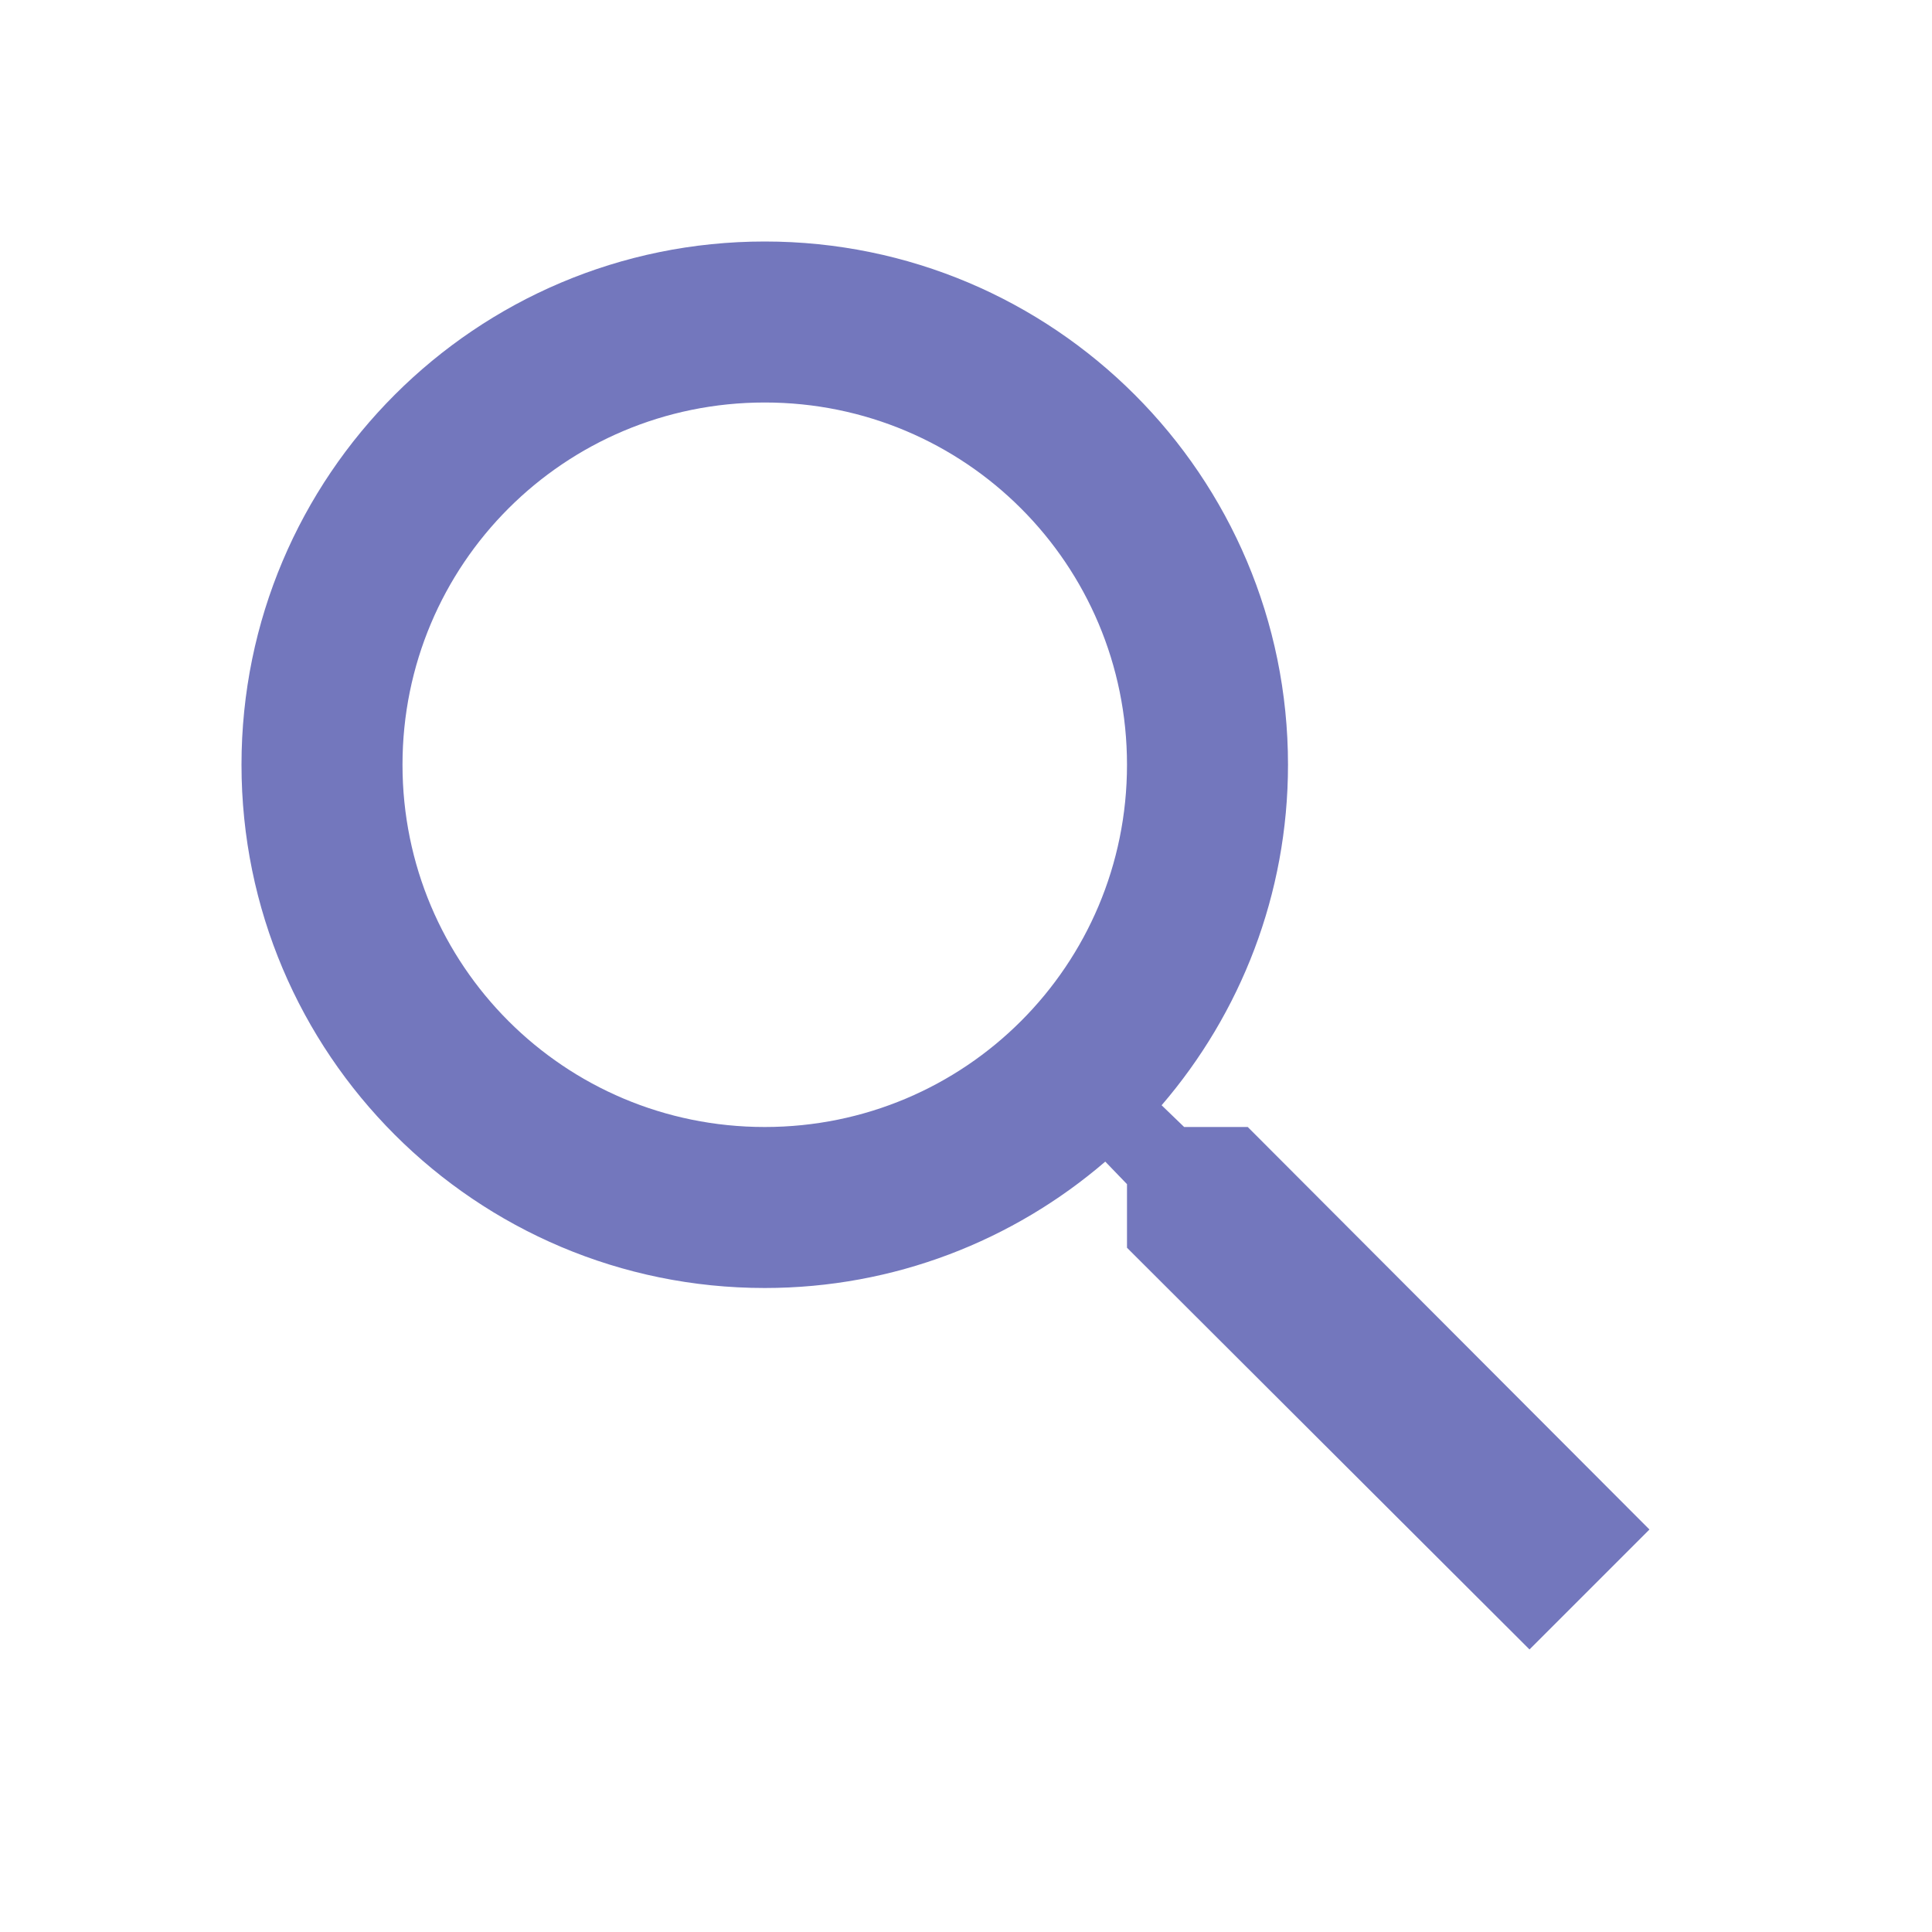
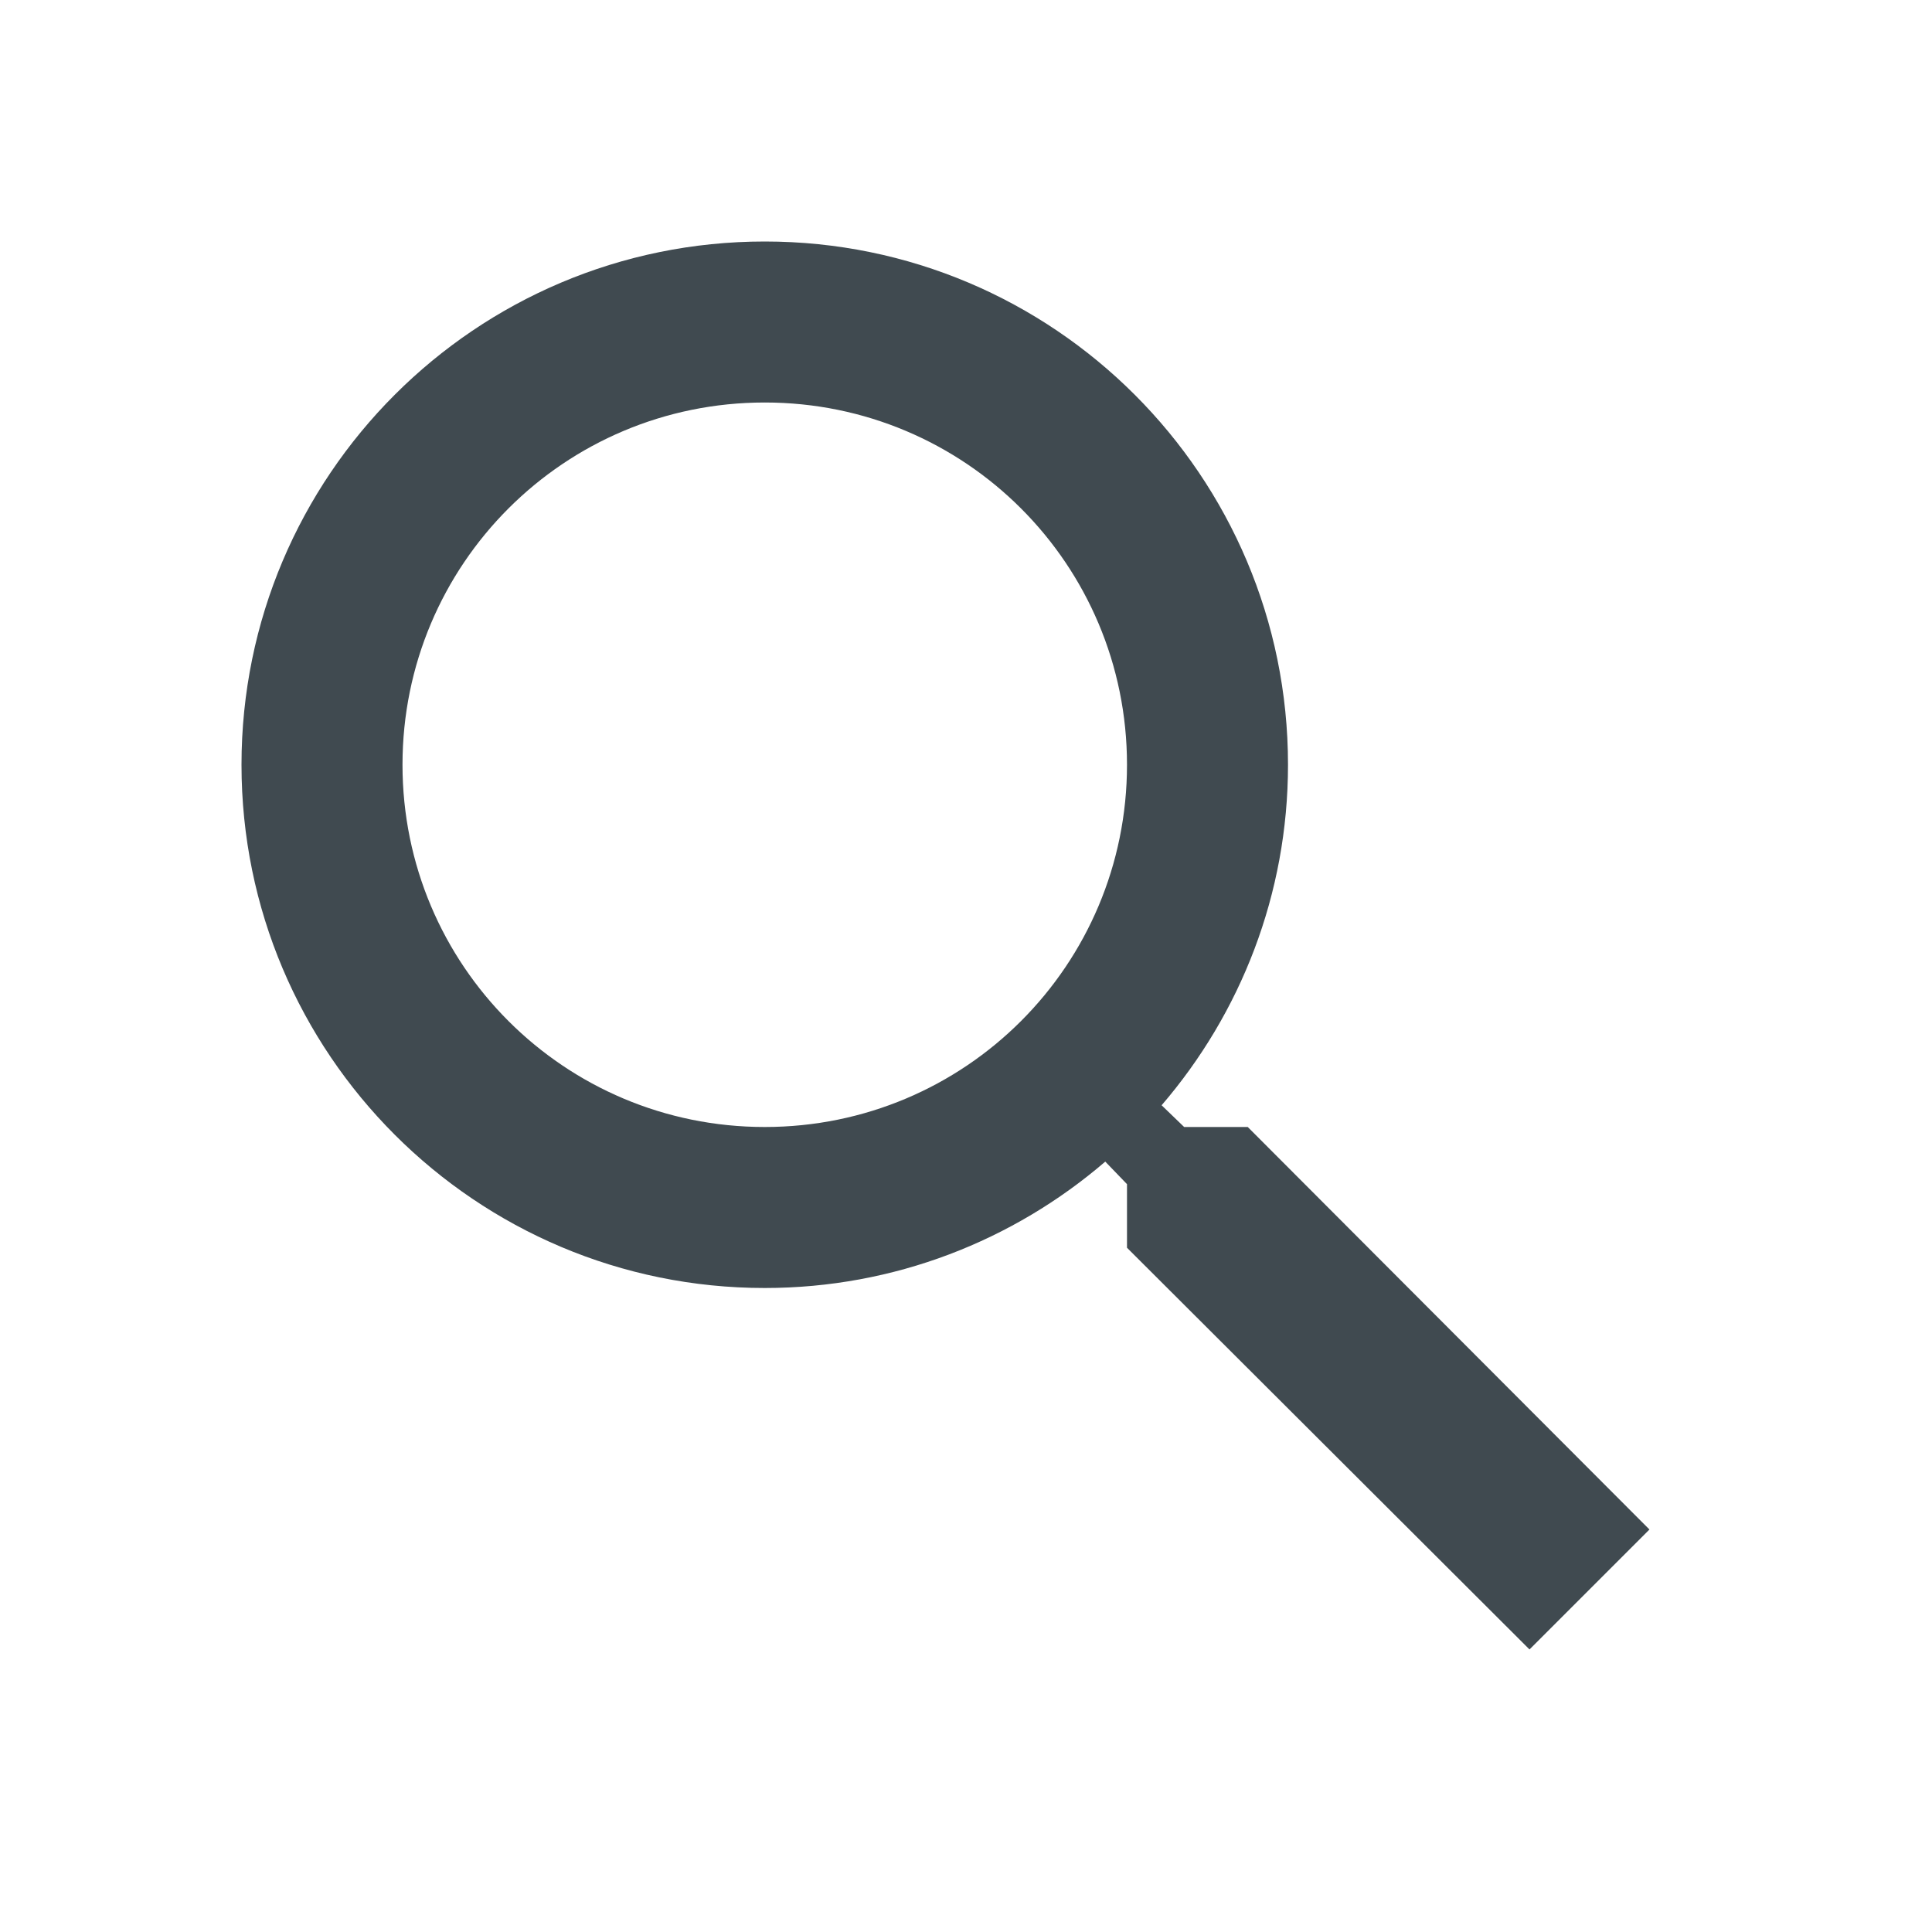
<svg xmlns="http://www.w3.org/2000/svg" height="24" viewBox="0 0 24 24" width="24">
  <style type="text/css">
-     .search__icon{fill:#7377bd;}
+     .search__icon{fill:#404A50;}
  </style>
  <path class="search__icon" d="M15.5 14h-.79l-.28-.27C15.41 12.59 16 11.11 16 9.5 16 5.91 13.09 3 9.5 3S3 5.91 3 9.5 5.91 16 9.5 16c1.61 0 3.09-.59 4.23-1.57l.27.28v.79l5 4.99L20.49 19l-4.99-5zm-6 0C7.01 14 5 11.99 5 9.5S7.01 5 9.5 5 14 7.01 14 9.5 11.99 14 9.5 14z" />
  <path d="M0 0h24v24H0z" fill="none" />
</svg>
